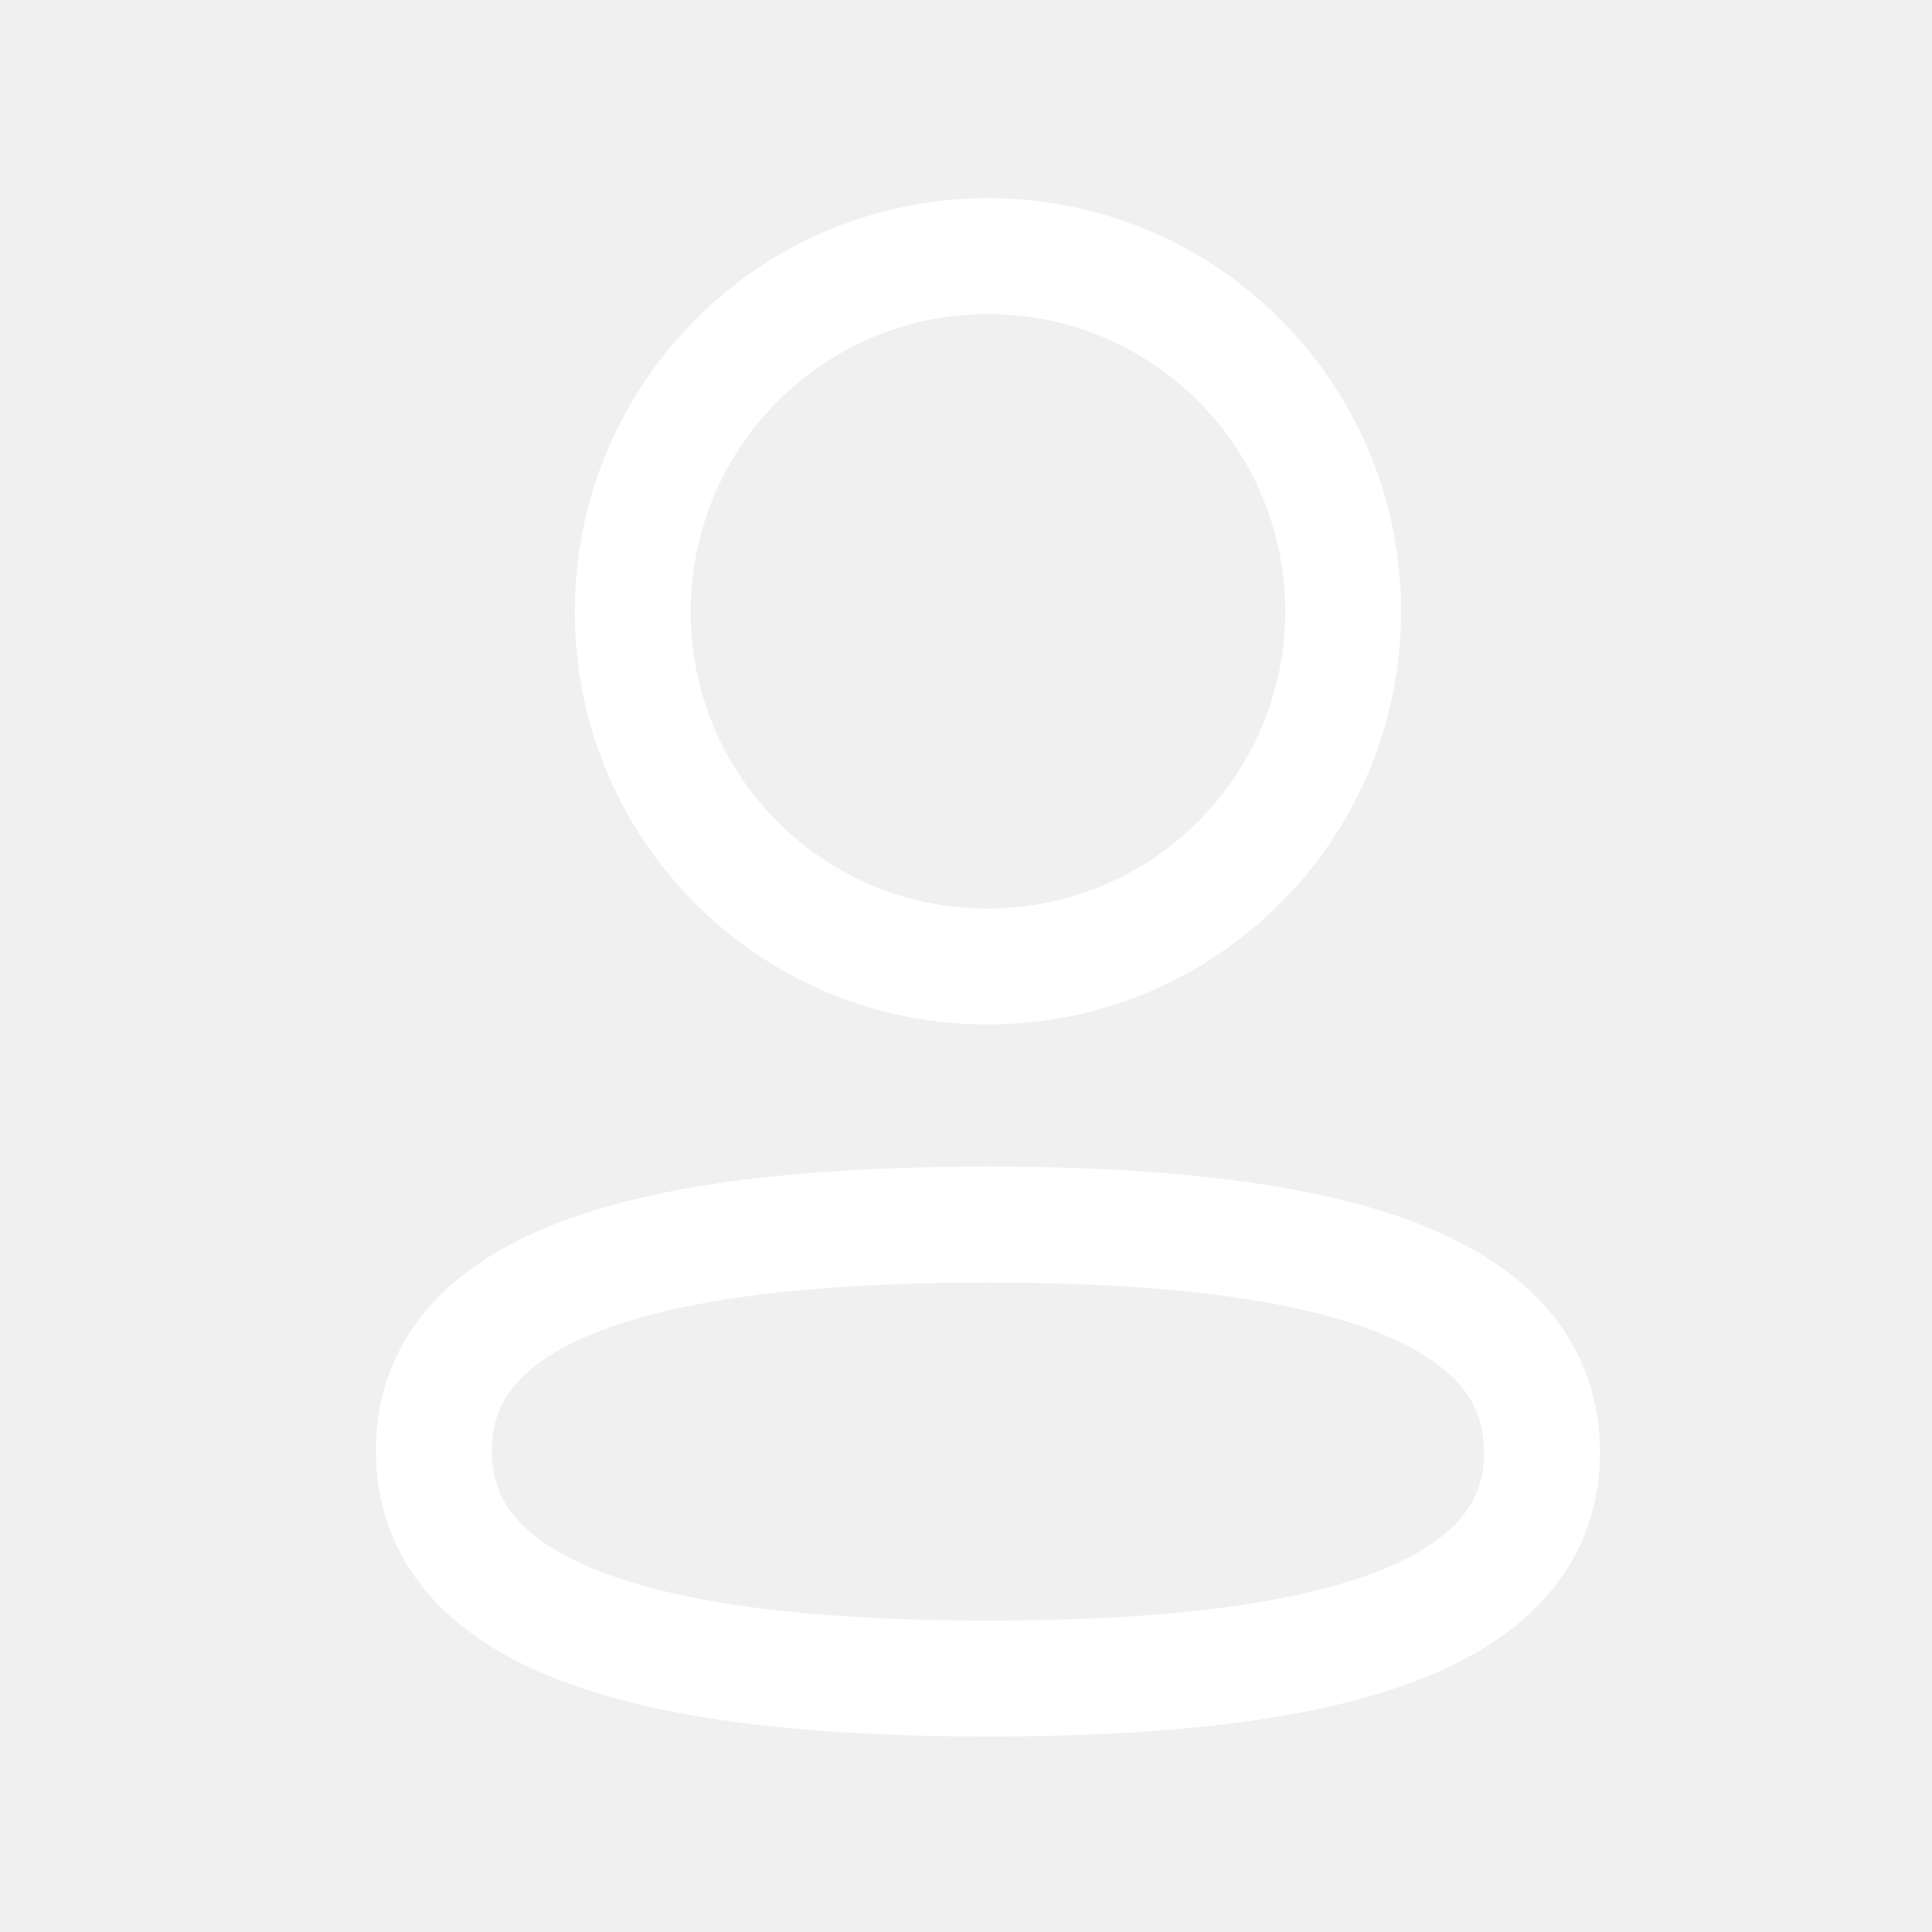
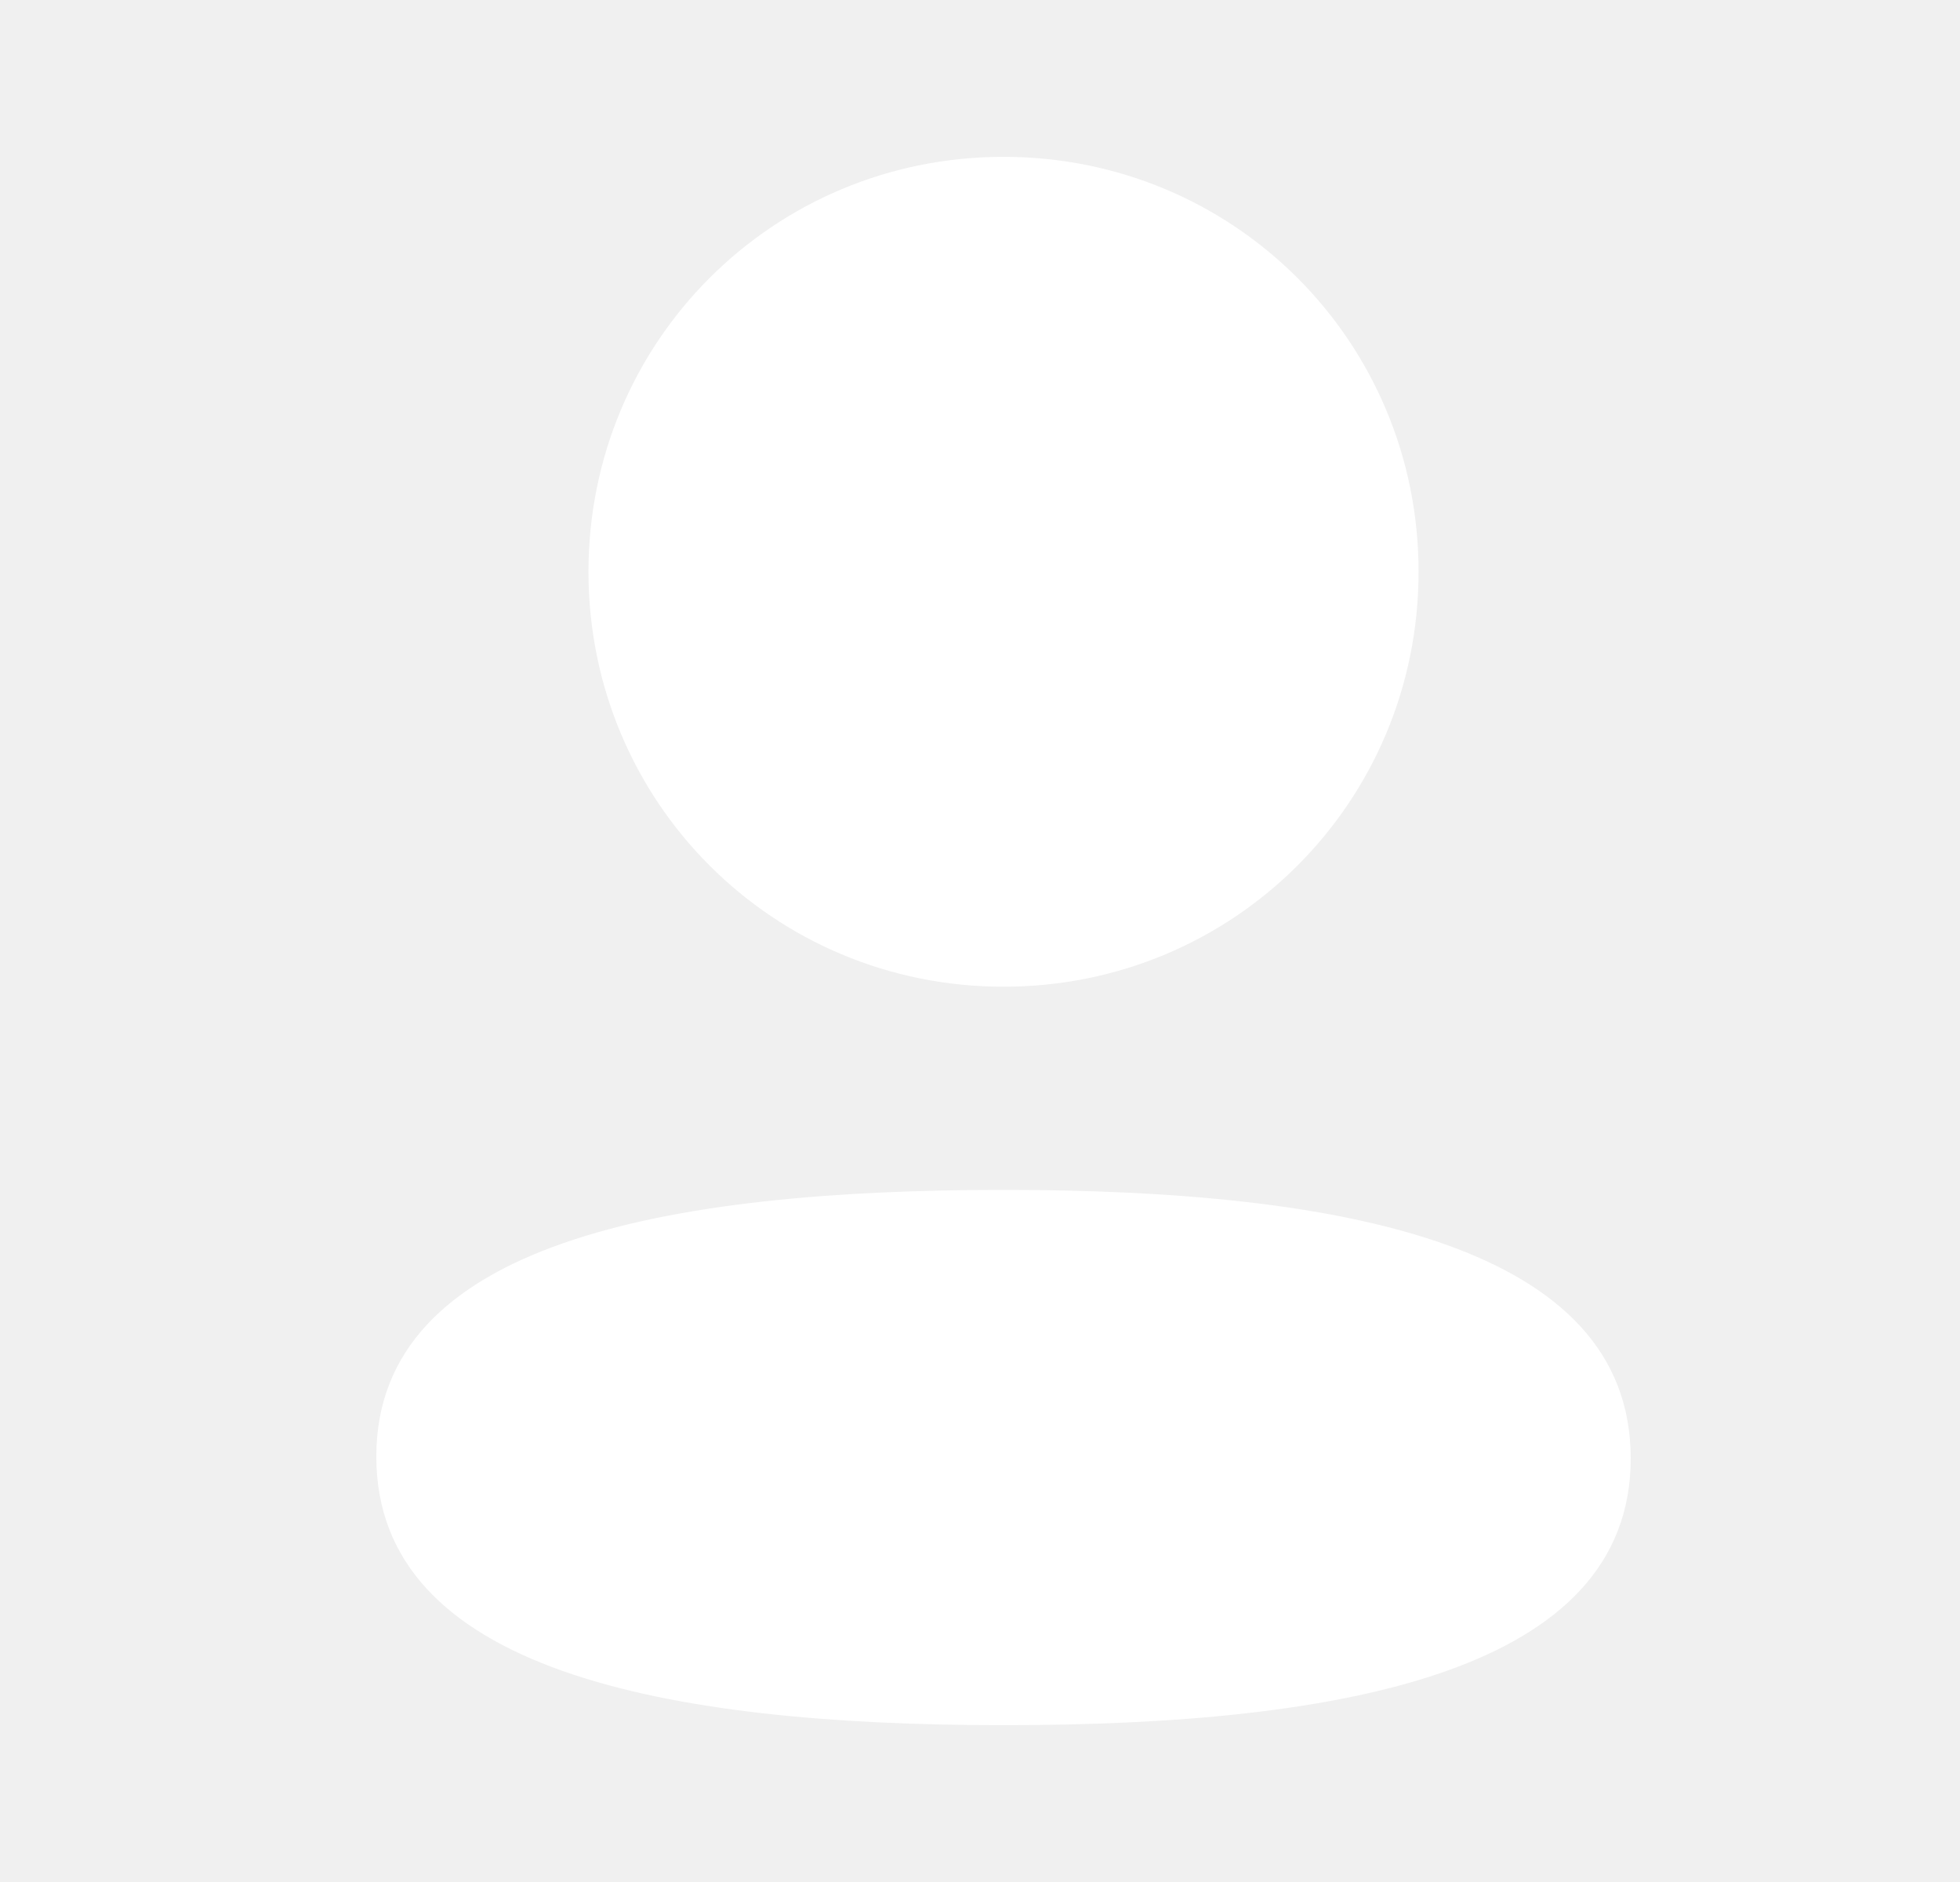
- <svg xmlns="http://www.w3.org/2000/svg" width="25" height="25" viewBox="0 0 25 25" fill="none">
-   <path fill-rule="evenodd" clip-rule="evenodd" d="M12.785 15.846C8.917 15.846 5.614 16.43 5.614 18.772C5.614 21.114 8.896 21.72 12.785 21.72C16.652 21.72 19.954 21.134 19.954 18.793C19.954 16.452 16.673 15.846 12.785 15.846Z" stroke="white" stroke-width="1.5" stroke-linecap="round" stroke-linejoin="round" />
-   <path fill-rule="evenodd" clip-rule="evenodd" d="M12.785 12.506C15.323 12.506 17.38 10.448 17.38 7.91C17.38 5.372 15.323 3.314 12.785 3.314C10.247 3.314 8.189 5.372 8.189 7.91C8.18 10.439 10.224 12.497 12.752 12.506H12.785Z" stroke="white" stroke-width="1.5" stroke-linecap="round" stroke-linejoin="round" />
+ <svg xmlns="http://www.w3.org/2000/svg" width="25" height="24" viewBox="0 0 25 24" fill="none">
+   <path d="M12.8 15.174C17.139 15.174 20.8 15.879 20.8 18.599C20.8 21.32 17.115 22 12.8 22C8.463 22 4.8 21.295 4.8 18.575C4.8 15.854 8.486 15.174 12.8 15.174ZM12.8 2C15.739 2 18.094 4.354 18.094 7.291C18.094 10.228 15.739 12.583 12.8 12.583C9.862 12.583 7.506 10.228 7.506 7.291C7.506 4.354 9.862 2 12.8 2Z" fill="#FFF" />
</svg>
